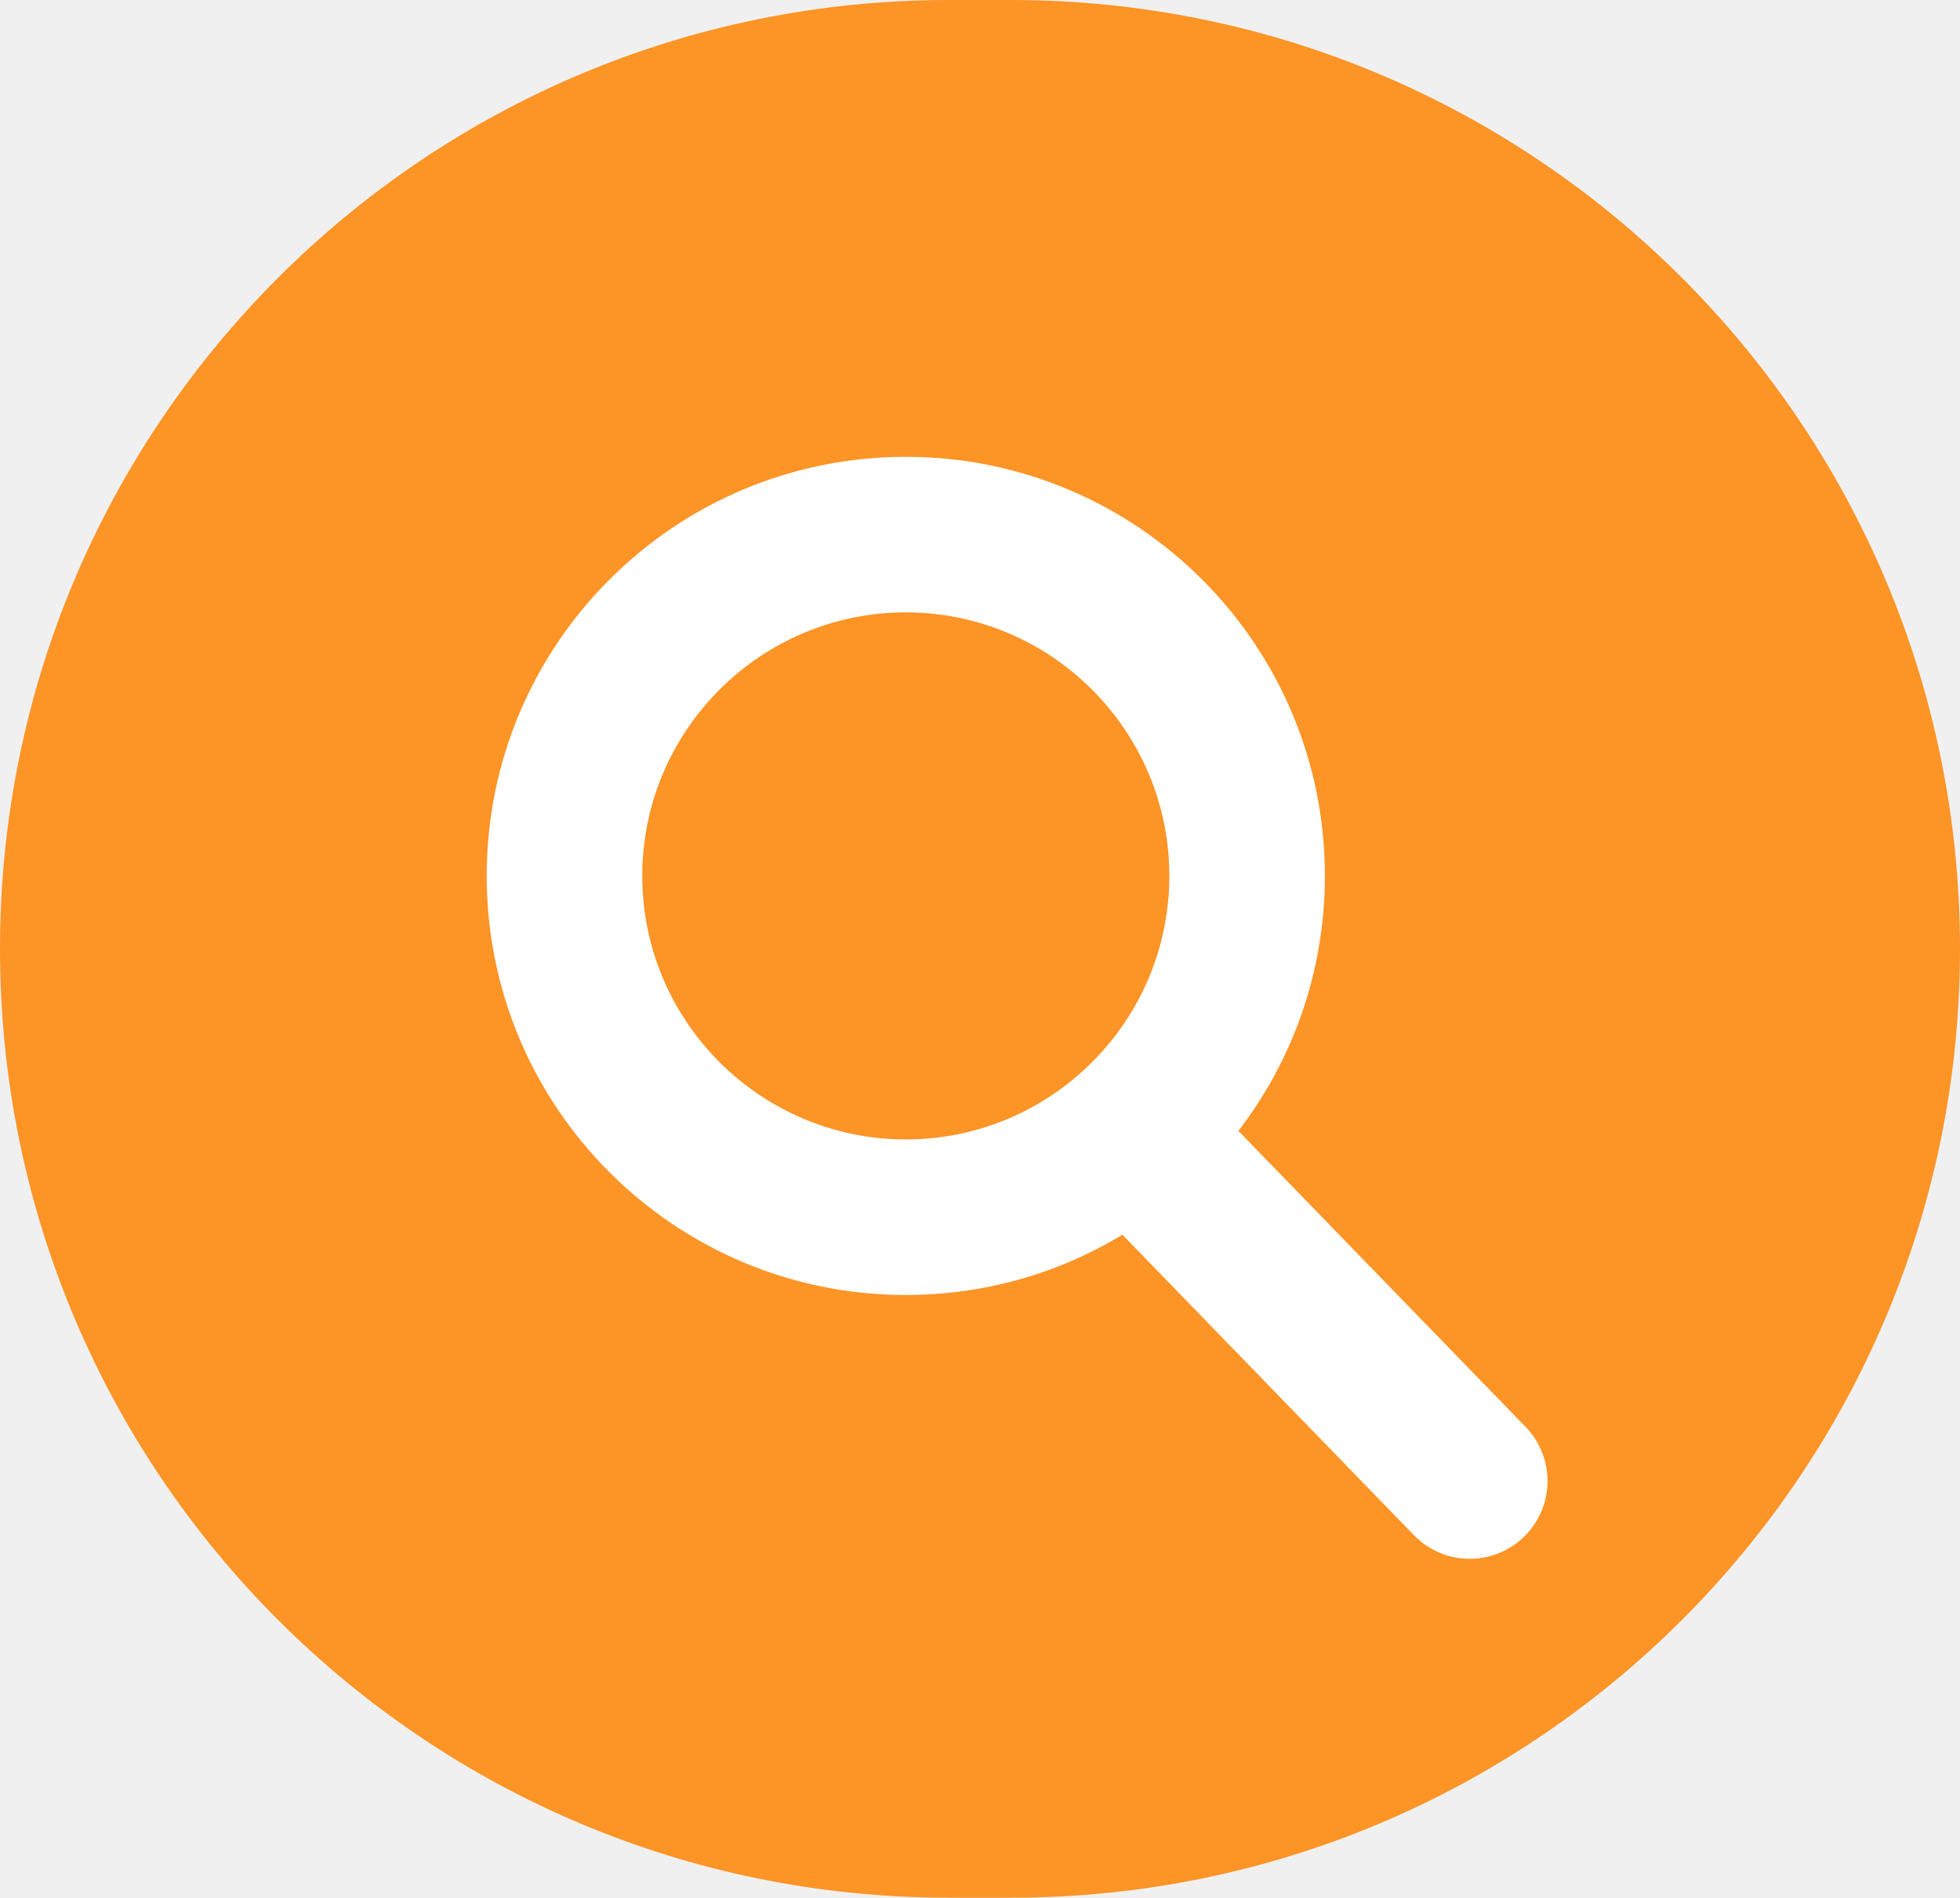
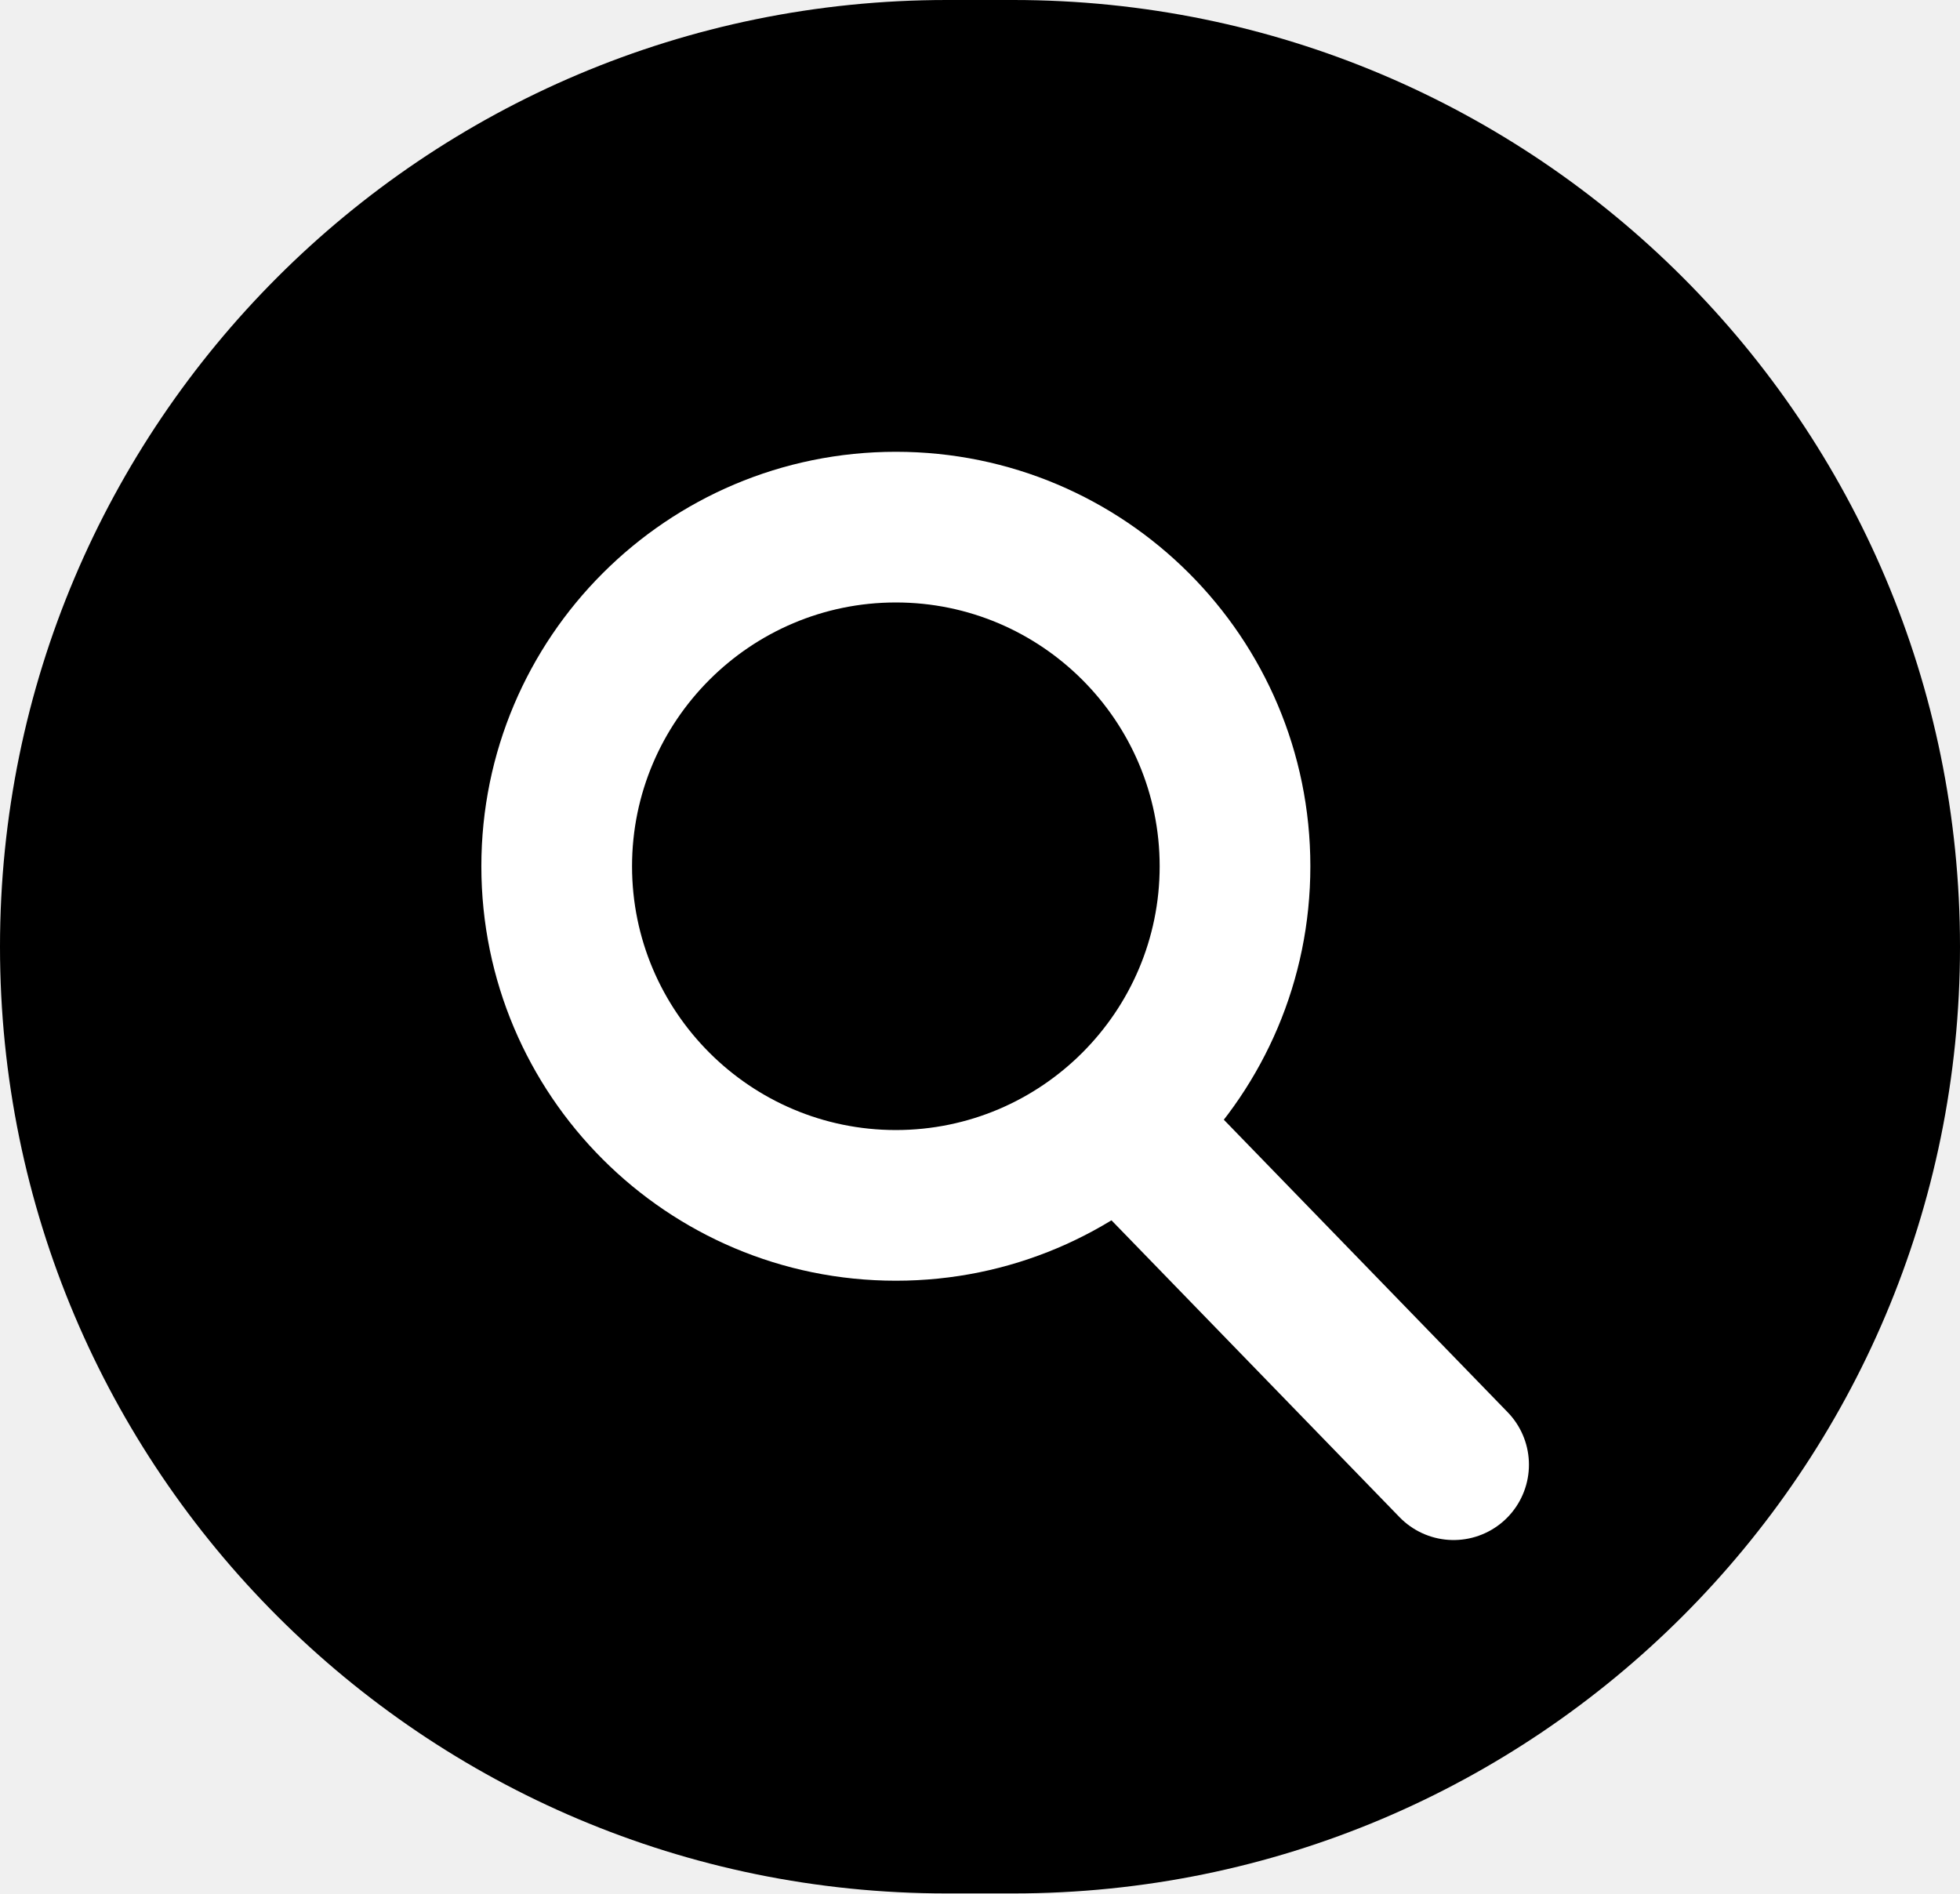
- <svg xmlns="http://www.w3.org/2000/svg" width="63" height="61" viewBox="0 0 63 61">
+ <svg xmlns="http://www.w3.org/2000/svg" width="65.035" height="62.831" viewBox="0 0 65.035 62.831">
  <g id="search_bar" data-name="search bar" transform="translate(-0.255 0.297)">
-     <rect id="Rectangle_16" data-name="Rectangle 16" width="63" height="61" rx="30.5" transform="translate(0.255 -0.297)" fill="#fd9426" />
-     <g id="magnifying_glass" data-name="magnifying glass" transform="translate(15.899 14.387)">
-       <g id="Path_19" data-name="Path 19" transform="translate(0 0)" fill="none" stroke-linecap="round">
-         <path d="M13.471,0A13.471,13.471,0,1,1,0,13.471,13.471,13.471,0,0,1,13.471,0Z" stroke="none" />
-         <path d="M 13.471 5 C 8.8 5 5 8.8 5 13.471 C 5 18.142 8.8 21.942 13.471 21.942 C 18.142 21.942 21.942 18.142 21.942 13.471 C 21.942 8.8 18.142 5 13.471 5 M 13.471 0 C 20.911 0 26.942 6.031 26.942 13.471 C 26.942 20.911 20.911 26.942 13.471 26.942 C 6.031 26.942 0 20.911 0 13.471 C 0 6.031 6.031 0 13.471 0 Z" stroke="none" fill="#fff" />
+     <rect id="Rectangle_16" data-name="Rectangle 16" width="65.035" height="62.831" rx="31.415" transform="translate(0.255 -0.297)" />
+     <g id="magnifying_glass" data-name="magnifying glass" transform="translate(16.227 14.695)">
+       <g id="Path_19" data-name="Path 19" fill="none" stroke-linecap="round">
+         <path d="M13.754,0A13.754,13.754,0,1,1,0,13.754,13.754,13.754,0,0,1,13.754,0Z" stroke="none" />
+         <path d="M 13.754 5 C 8.927 5 5 8.927 5 13.754 C 5 18.581 8.927 22.507 13.754 22.507 C 18.581 22.507 22.507 18.581 22.507 13.754 C 22.507 8.927 18.581 5 13.754 5 M 13.754 1.9073486328125e-06 C 21.35 1.9073486328125e-06 27.507 6.158 27.507 13.754 C 27.507 21.35 21.35 27.507 13.754 27.507 C 6.158 27.507 1.9073486328125e-06 21.35 1.9073486328125e-06 13.754 C 1.9073486328125e-06 6.158 6.158 1.9073486328125e-06 13.754 1.9073486328125e-06 Z" stroke="none" fill="#fff" />
      </g>
-       <path id="Path_20" data-name="Path 20" d="M0,0,10.391,10.71" transform="translate(21.207 22.212)" fill="none" stroke="#fff" stroke-linecap="round" stroke-width="5" />
+       <path id="Path_20" data-name="Path 20" d="M0,0,10.609,10.934" transform="translate(21.651 22.678)" fill="none" stroke="#fff" stroke-linecap="round" stroke-width="5" />
    </g>
  </g>
</svg>
